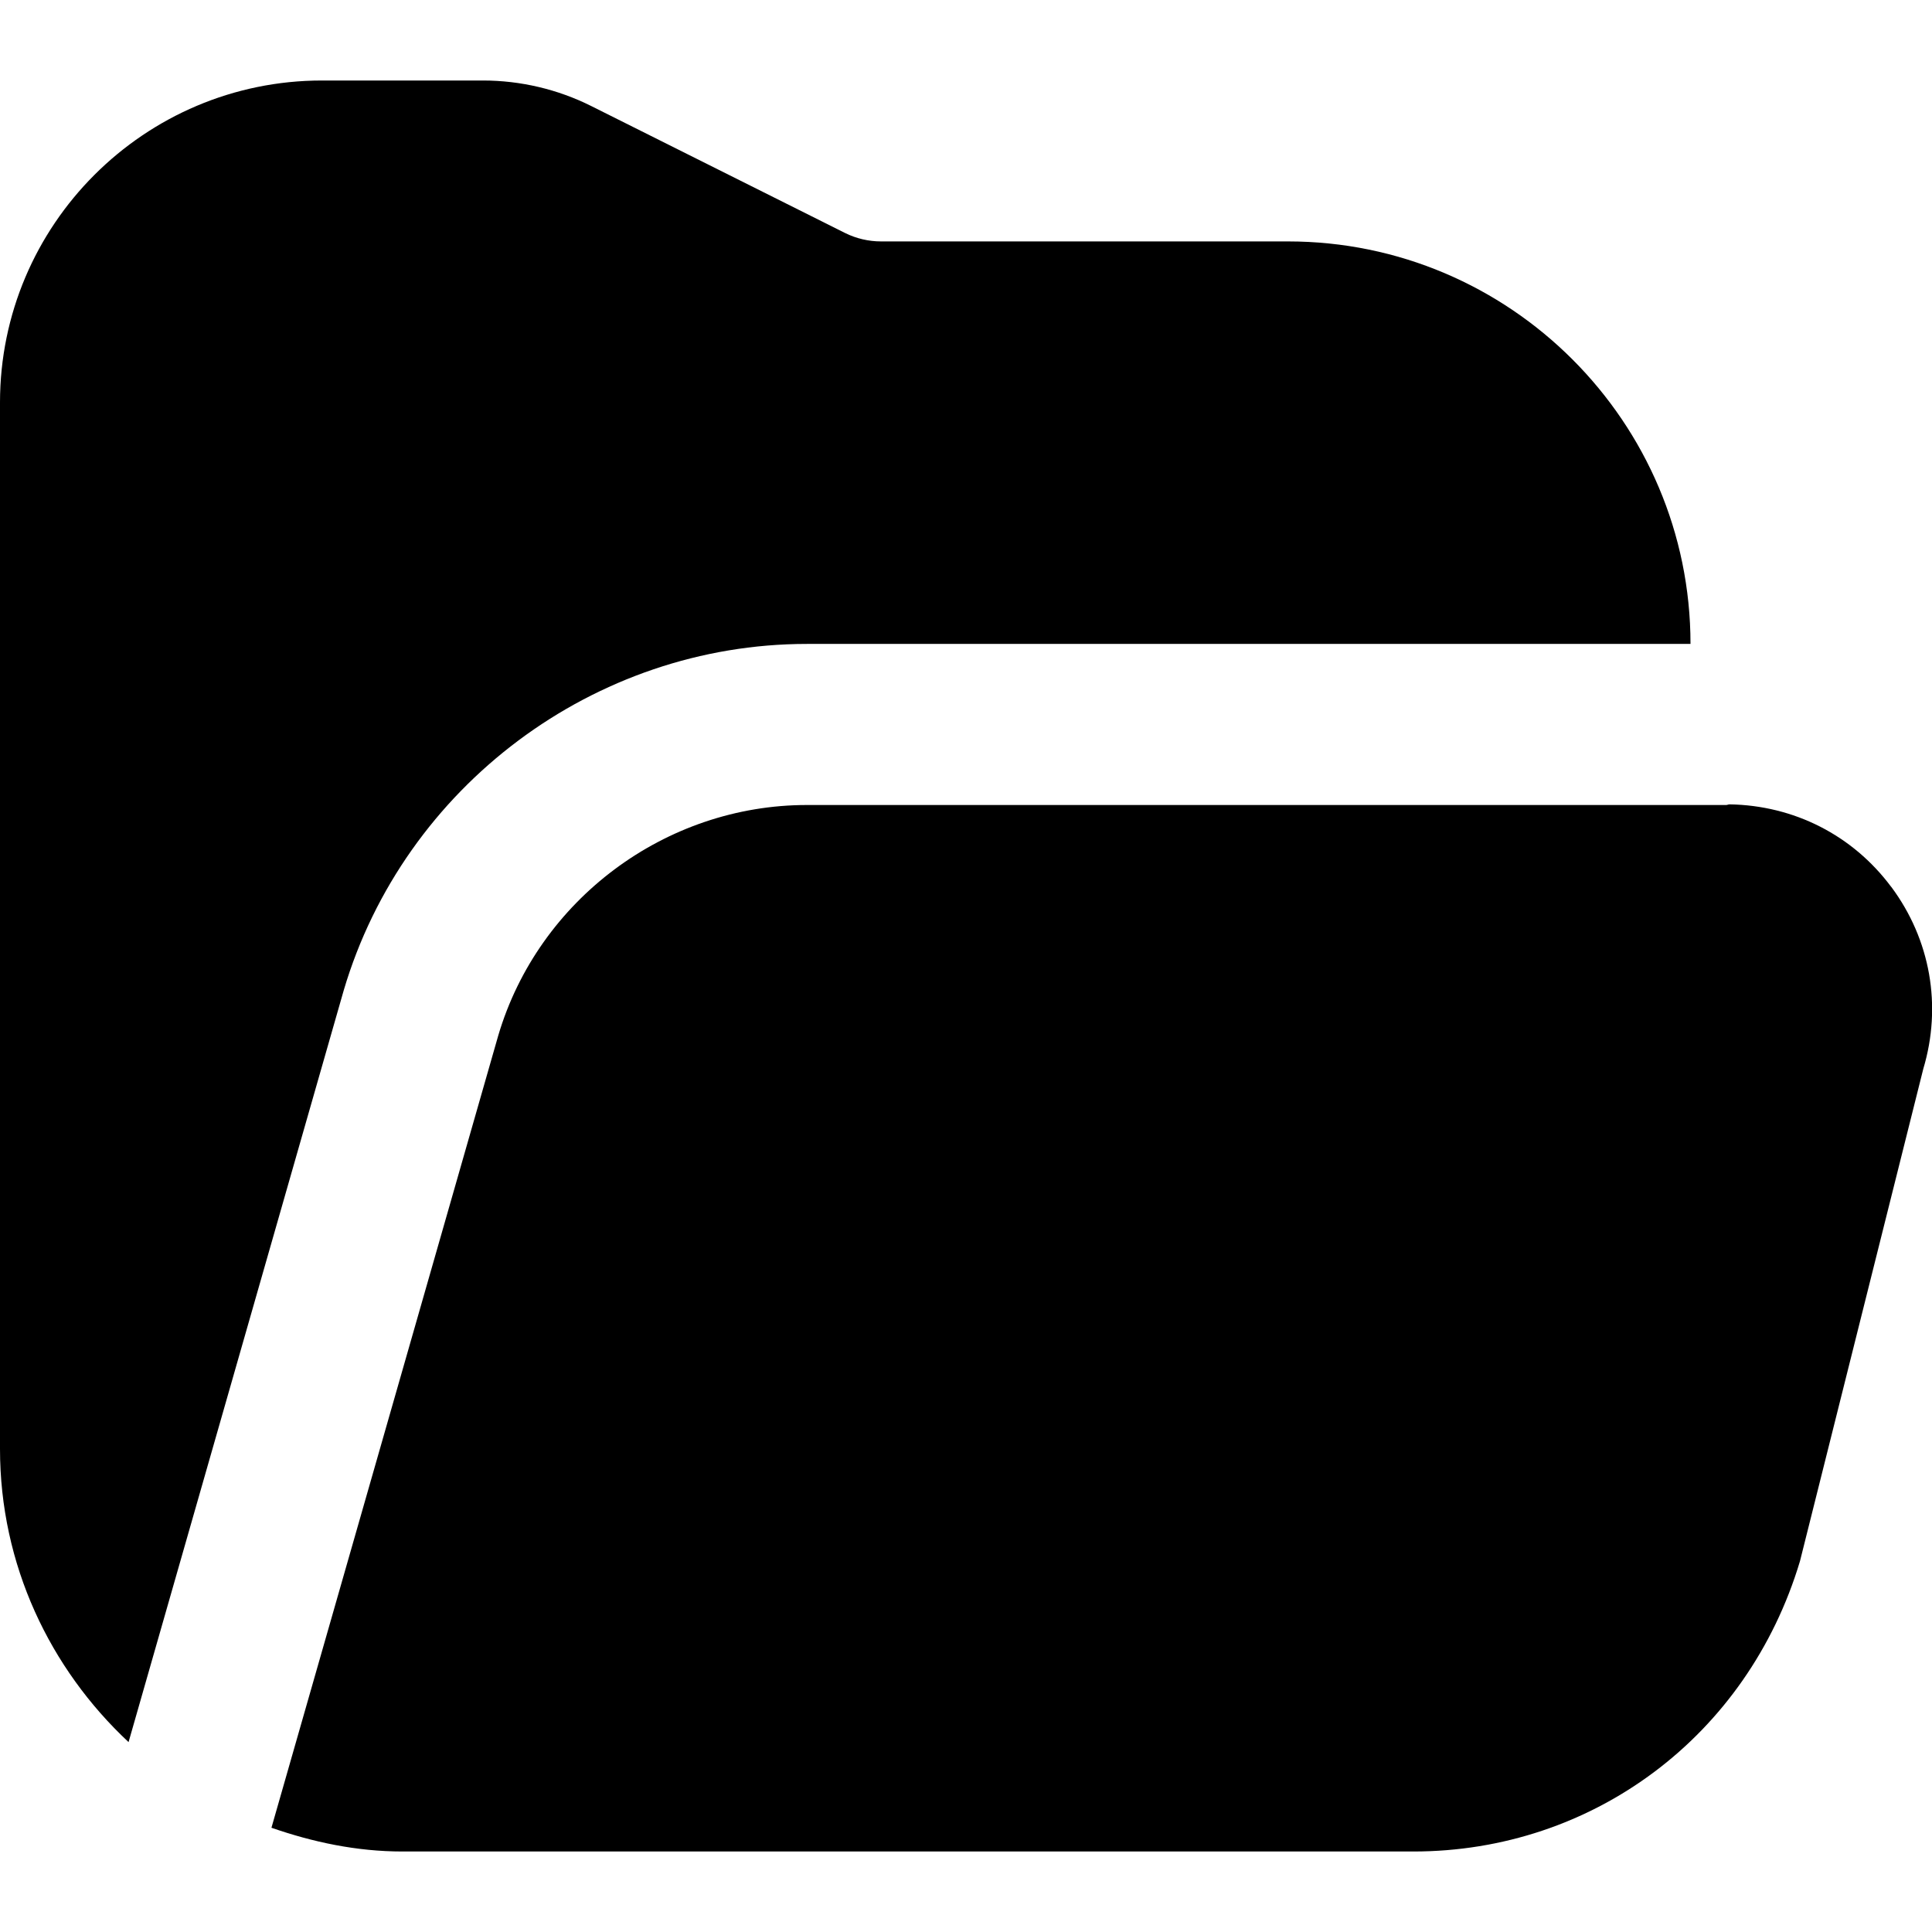
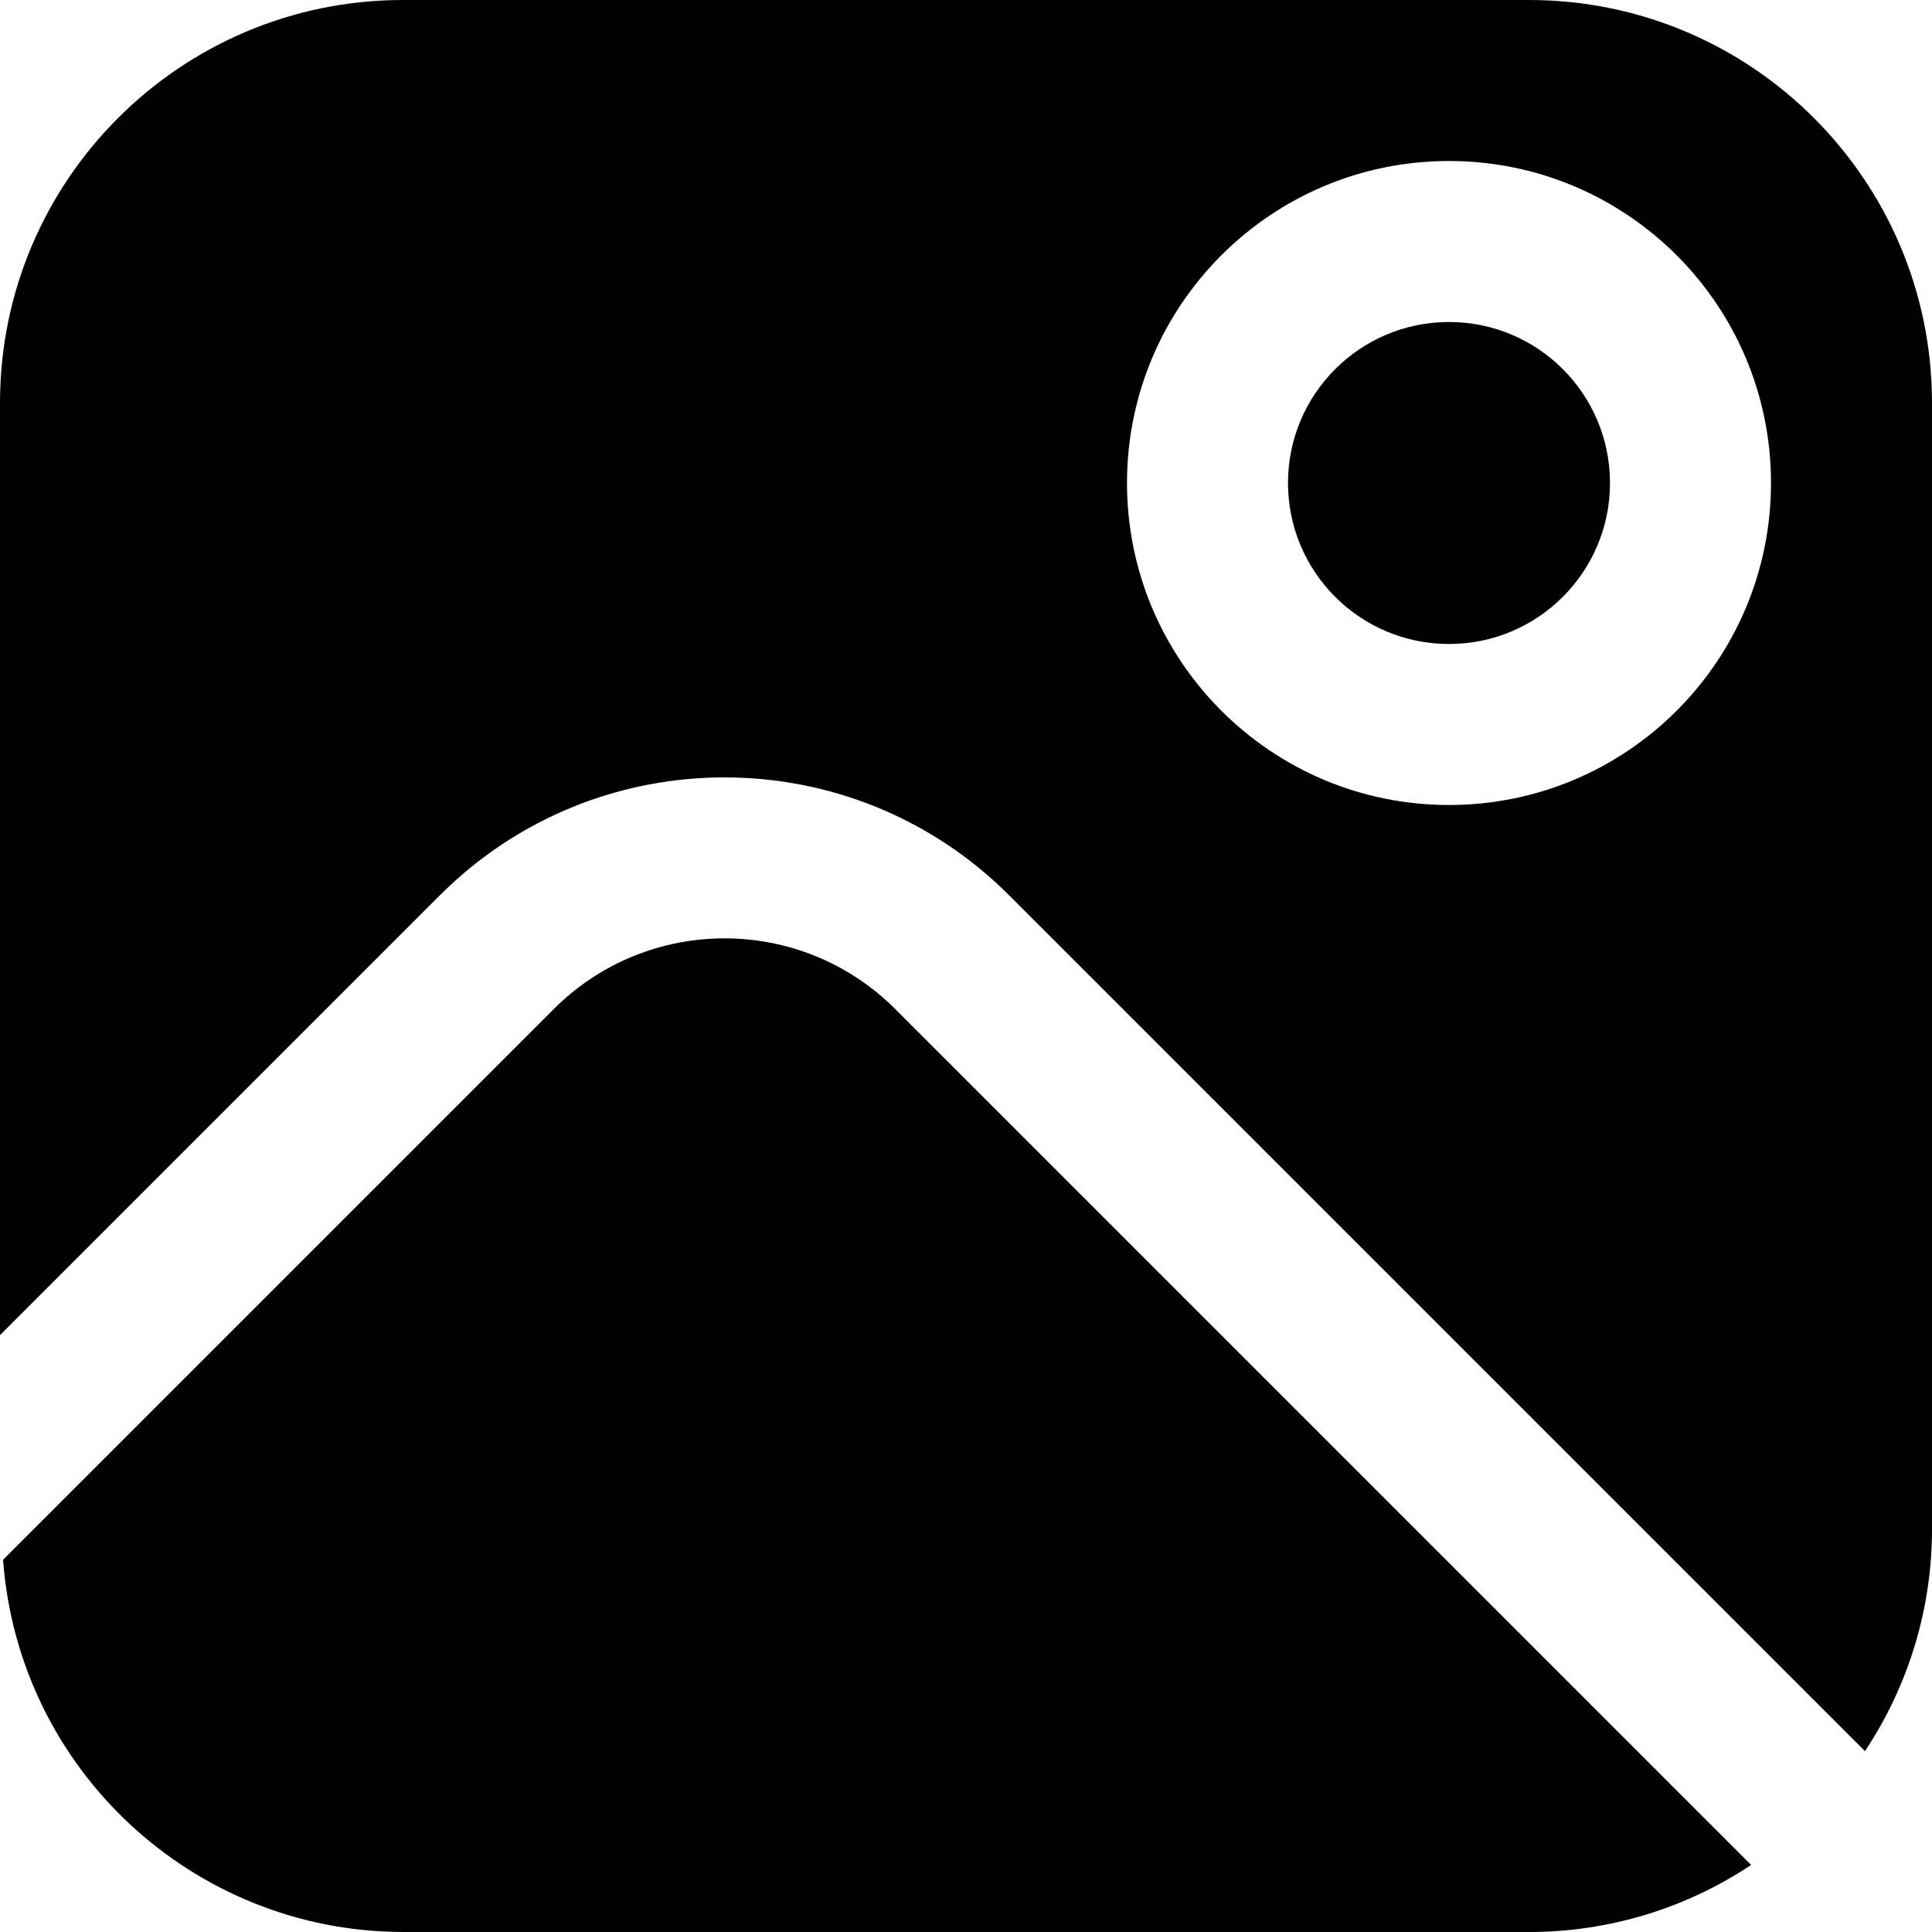
- <svg xmlns="http://www.w3.org/2000/svg" id="Layer_1" data-name="Layer 1" viewBox="0 0 24 24" width="512" height="512">
-   <path d="m0,18V5C0,2.794,1.794,1,4,1h2c.464,0,.928.109,1.342.316l3.155,1.578c.138.069.293.105.447.105h5.056c2.757,0,5,2.243,5,5h-10.976c-2.638,0-5.003,1.766-5.754,4.303l-2.673,9.339c-.977-.913-1.597-2.203-1.597-3.642Zm23.493-6.983c-.479-.643-1.209-1.012-2.008-1.025-.015,0-.027.008-.042.008h-11.419c-1.758,0-3.335,1.177-3.834,2.862l-2.818,9.843c.513.178,1.055.295,1.628.295h12.558c2.226,0,4.15-1.432,4.802-3.607l1.532-6.116c.234-.782.089-1.605-.398-2.26Z" />
+ <svg xmlns="http://www.w3.org/2000/svg" id="Filled" viewBox="0 0 24 24" width="512" height="512">
+   <path d="M11.122,12.536a3,3,0,0,0-4.244,0l-6.84,6.84A4.991,4.991,0,0,0,5,24H19a4.969,4.969,0,0,0,2.753-.833Z" />
+   <circle cx="18" cy="6" r="2" />
+   <path d="M19,0H5A5.006,5.006,0,0,0,0,5V16.586l5.464-5.464a5,5,0,0,1,7.072,0L23.167,21.753A4.969,4.969,0,0,0,24,19V5A5.006,5.006,0,0,0,19,0ZM18,10a4,4,0,1,1,4-4A4,4,0,0,1,18,10Z" />
</svg>
